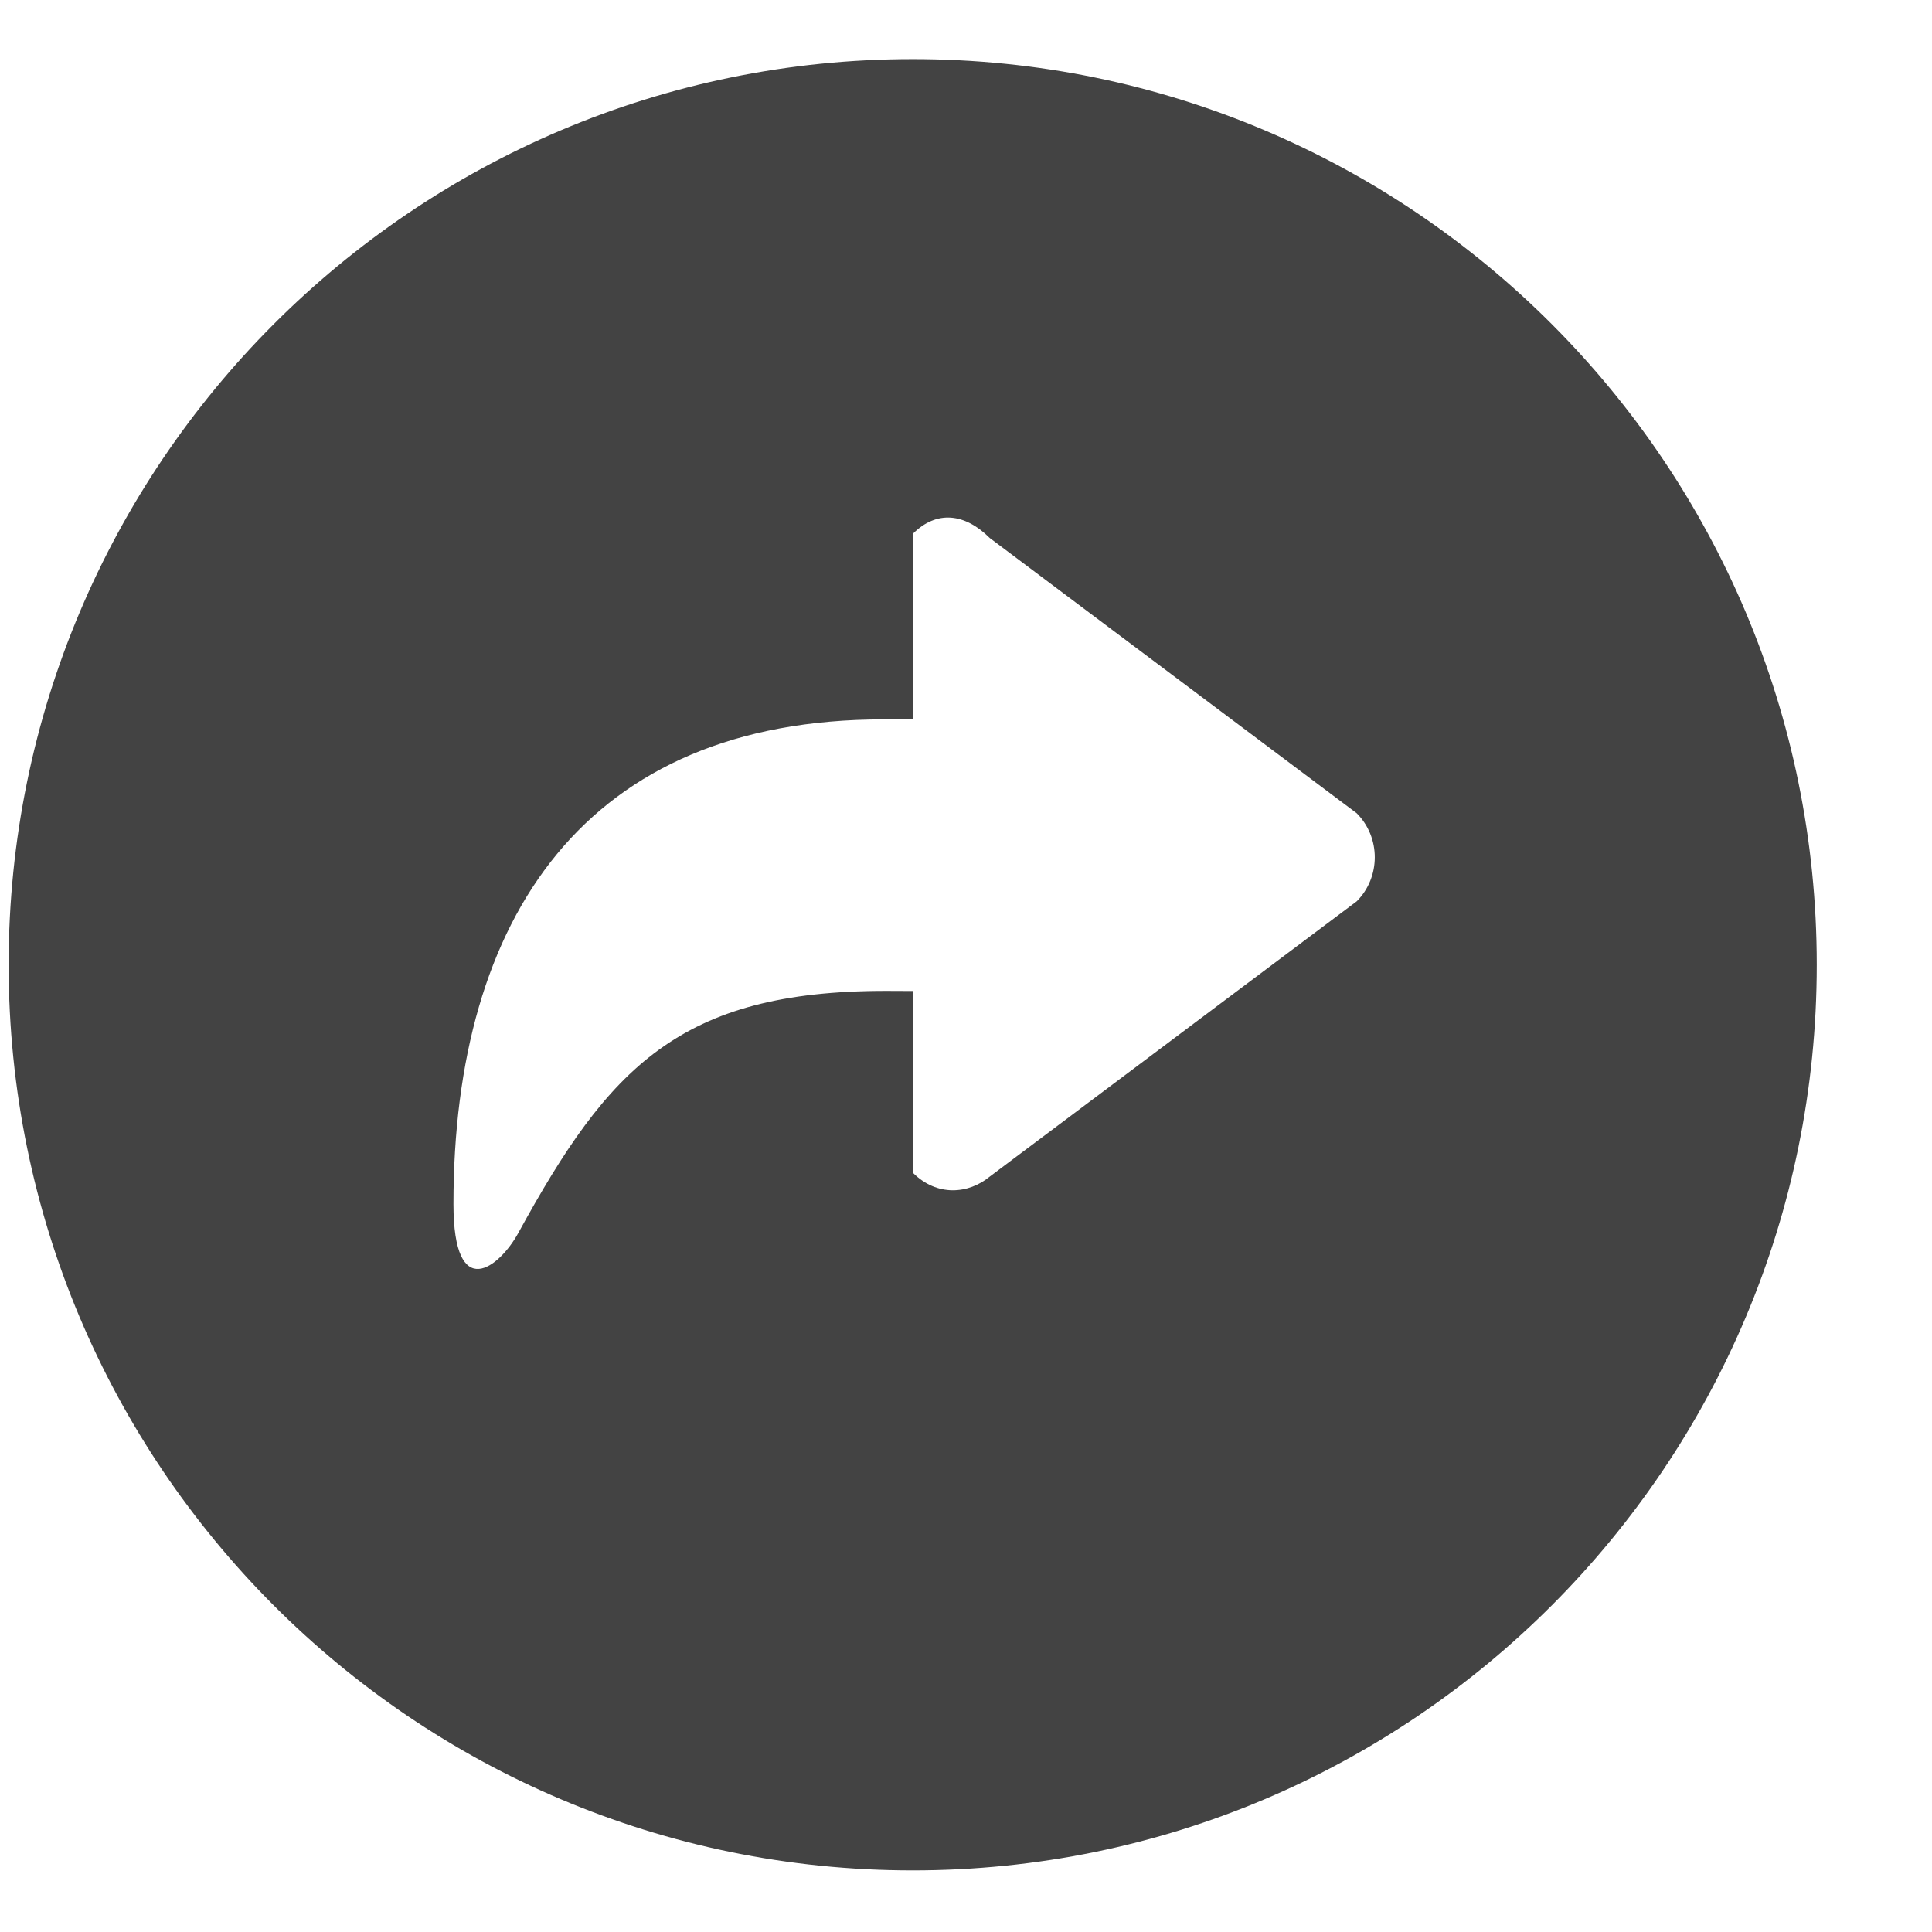
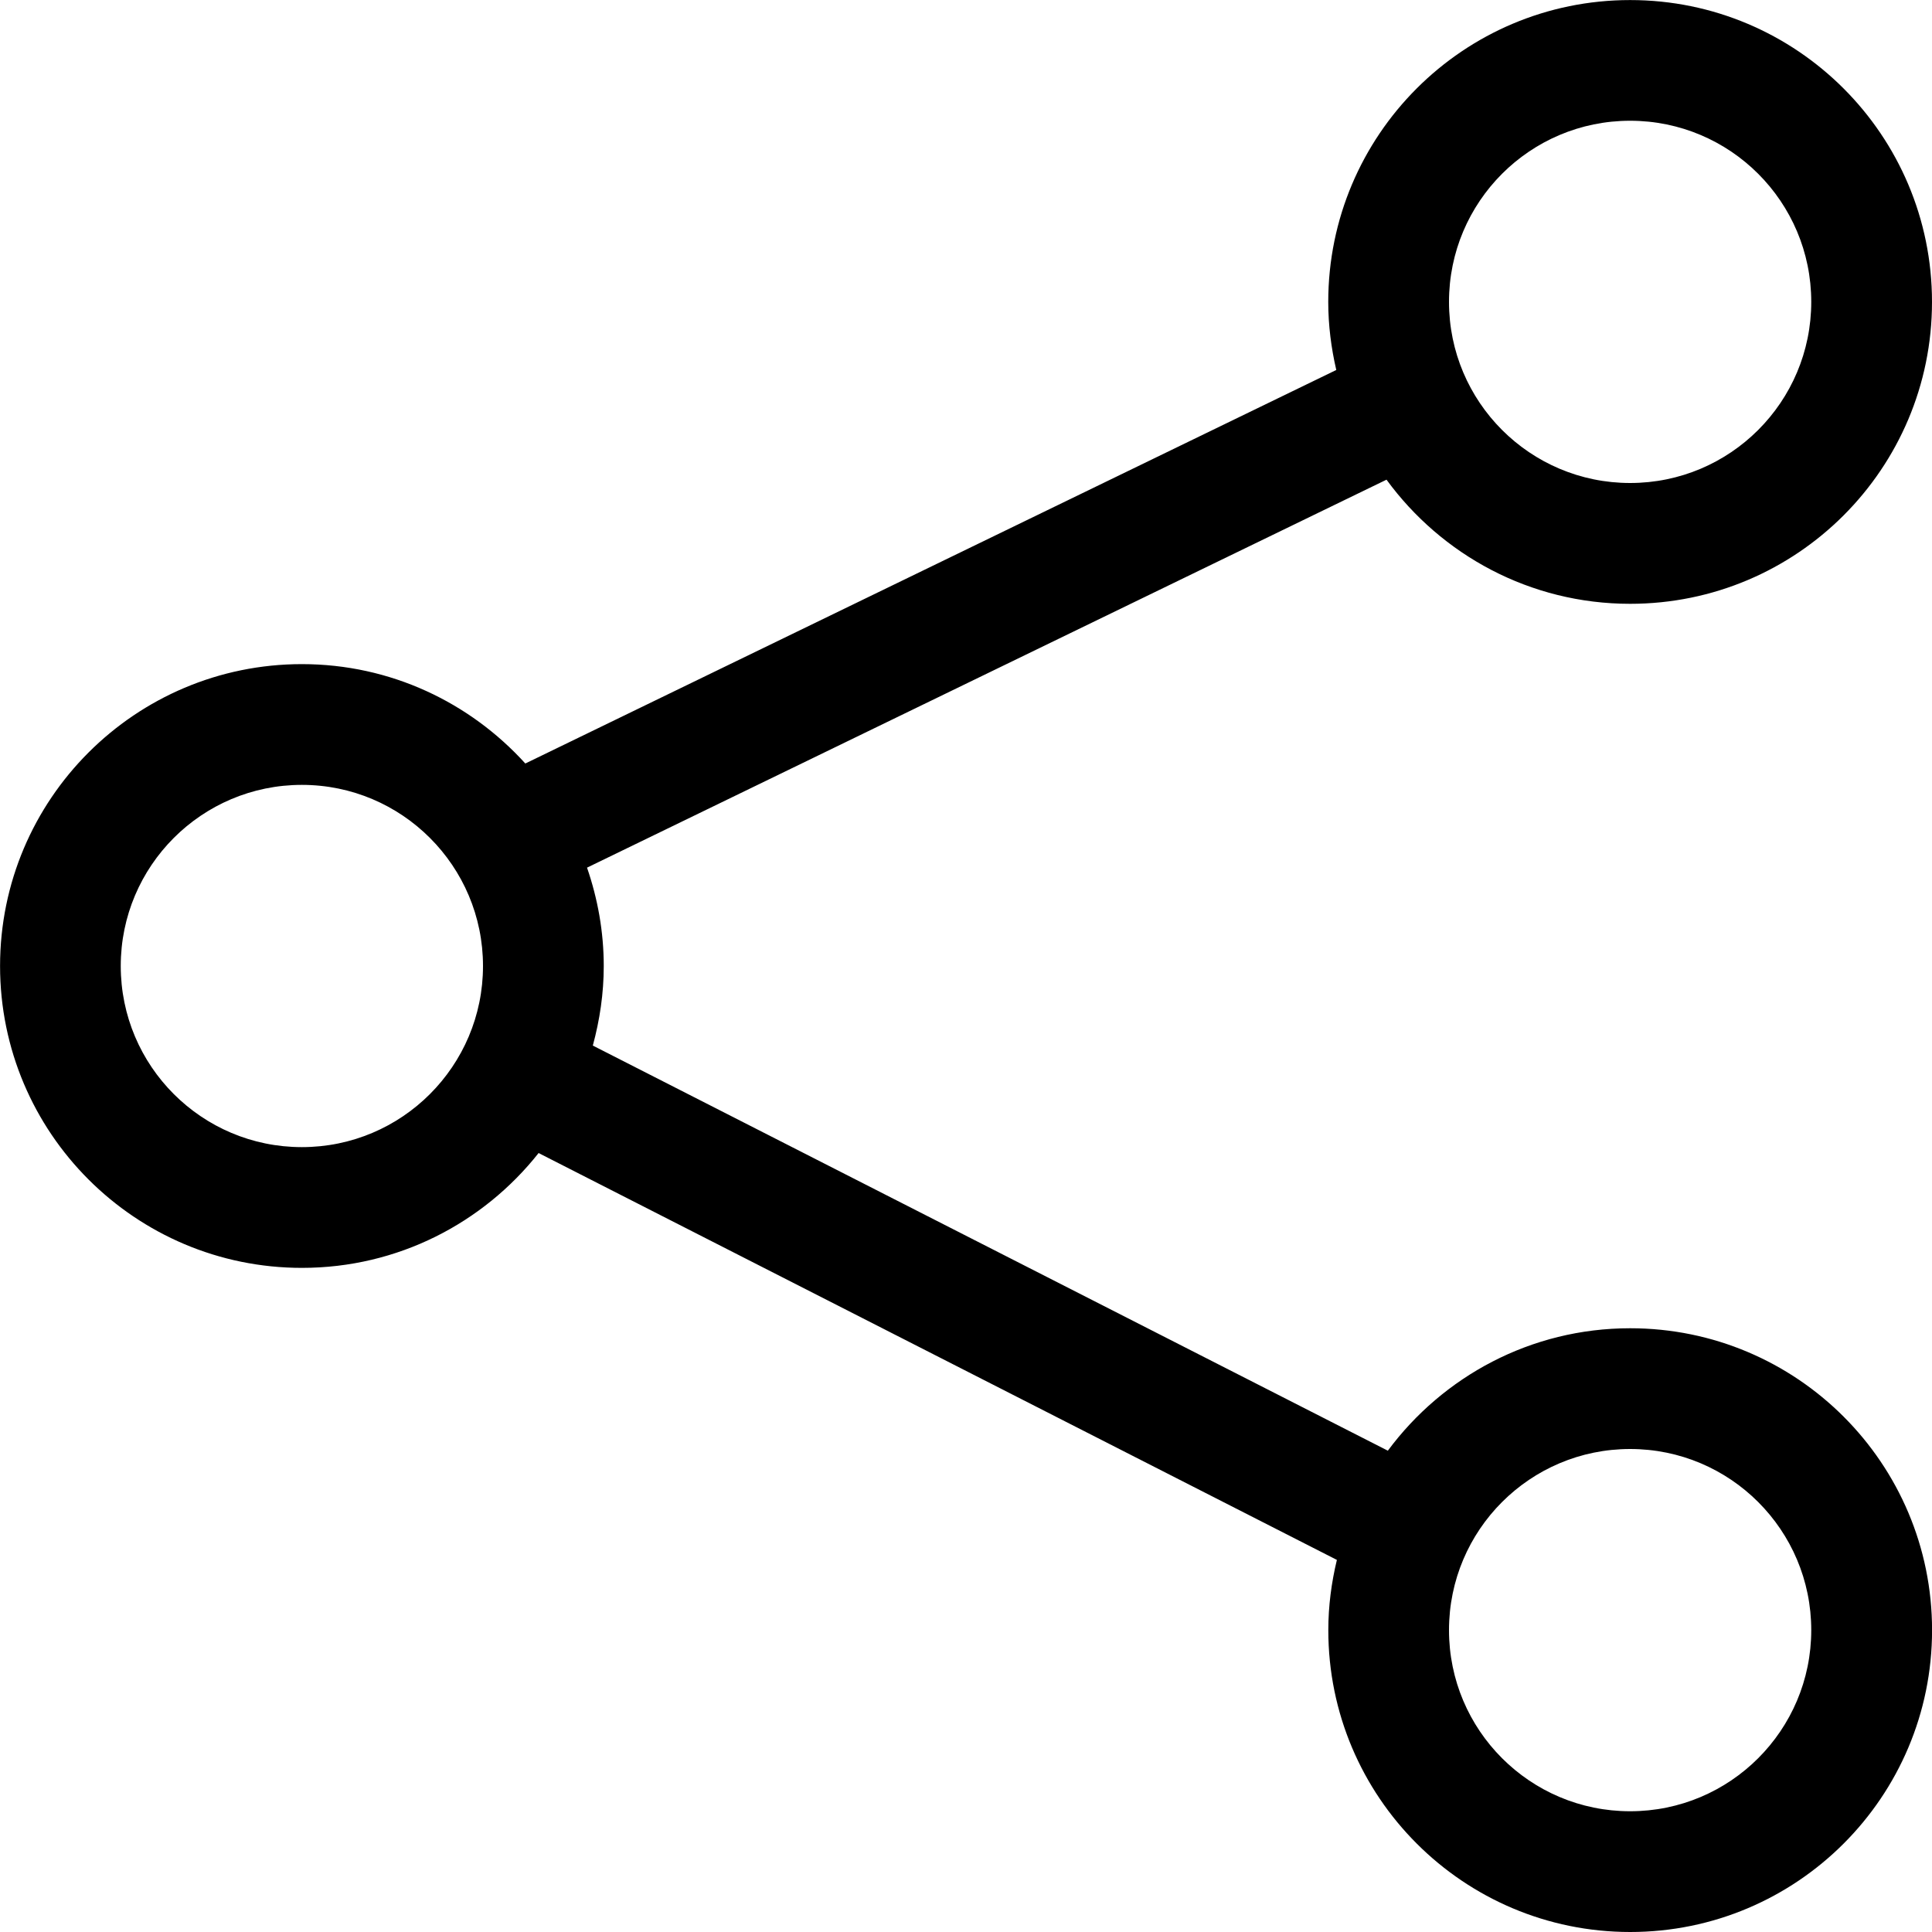
- <svg xmlns="http://www.w3.org/2000/svg" width="800px" height="800px" viewBox="0 -0.5 17 17" version="1.1" class="si-glyph si-glyph-circle-forward">
-   <defs>
- 
- </defs>
-   <g stroke="none" stroke-width="1" fill="none" fill-rule="evenodd">
-     <path d="M0.076,7.989 C0.076,12.39 3.638,15.958 8.031,15.958 C12.425,15.958 15.986,12.391 15.986,7.989 C15.986,3.587 12.424,0.02 8.031,0.02 C3.639,0.021 0.076,3.588 0.076,7.989 L0.076,7.989 Z M3.99,10.094 C3.99,7.566 5.159,5.83 7.775,5.83 C7.8,5.83 7.981,5.831 8.031,5.831 L8.031,4.198 C8.244,3.984 8.494,4.019 8.709,4.234 L11.938,6.656 C12.15,6.869 12.15,7.218 11.938,7.431 L8.709,9.853 C8.523,10.007 8.244,10.032 8.031,9.818 L8.031,8.22 C7.99,8.22 7.816,8.219 7.795,8.219 C5.979,8.219 5.356,8.896 4.563,10.345 C4.396,10.653 3.99,10.975 3.99,10.094 L3.99,10.094 Z" fill="#434343" class="si-glyph-fill">
- 
- </path>
-   </g>
+ <svg xmlns="http://www.w3.org/2000/svg" fill="#000000" width="800px" height="800px" viewBox="0 0 32 32" version="1.1">
+   <path d="M27 22c-1.646 0-3.103 0.8-4.013 2.028l-13.168-6.71c0.114-0.421 0.181-0.86 0.181-1.317 0-0.572-0.101-1.119-0.277-1.63l13.242-6.426c0.909 1.244 2.375 2.056 4.035 2.056 2.762 0 5-2.239 5-5s-2.238-5-5-5-5 2.239-5 5c0 0.388 0.049 0.764 0.133 1.127l-13.432 6.518c-0.915-1.009-2.231-1.646-3.7-1.646-2.761 0-5 2.239-5 5s2.239 5 5 5c1.59 0 3.004-0.744 3.92-1.902l13.222 6.739c-0.090 0.374-0.142 0.762-0.142 1.163 0 2.761 2.238 5 5 5s5-2.239 5-5-2.238-5-5-5zM27 2c1.657 0 3 1.343 3 3s-1.343 3-3 3-3-1.343-3-3 1.343-3 3-3zM5 19c-1.657 0-3-1.343-3-3s1.343-3 3-3c1.657 0 3 1.344 3 3s-1.343 3-3 3zM27 30c-1.657 0-3-1.343-3-3s1.343-3 3-3 3 1.343 3 3-1.343 3-3 3z" />
</svg>
